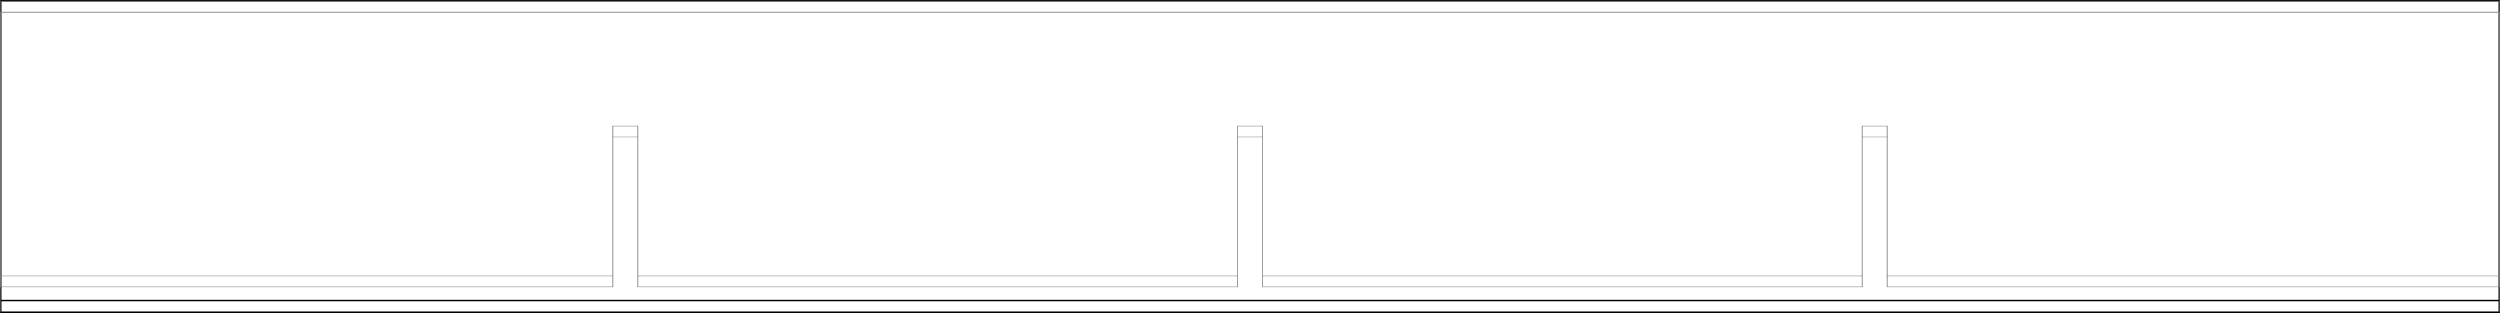
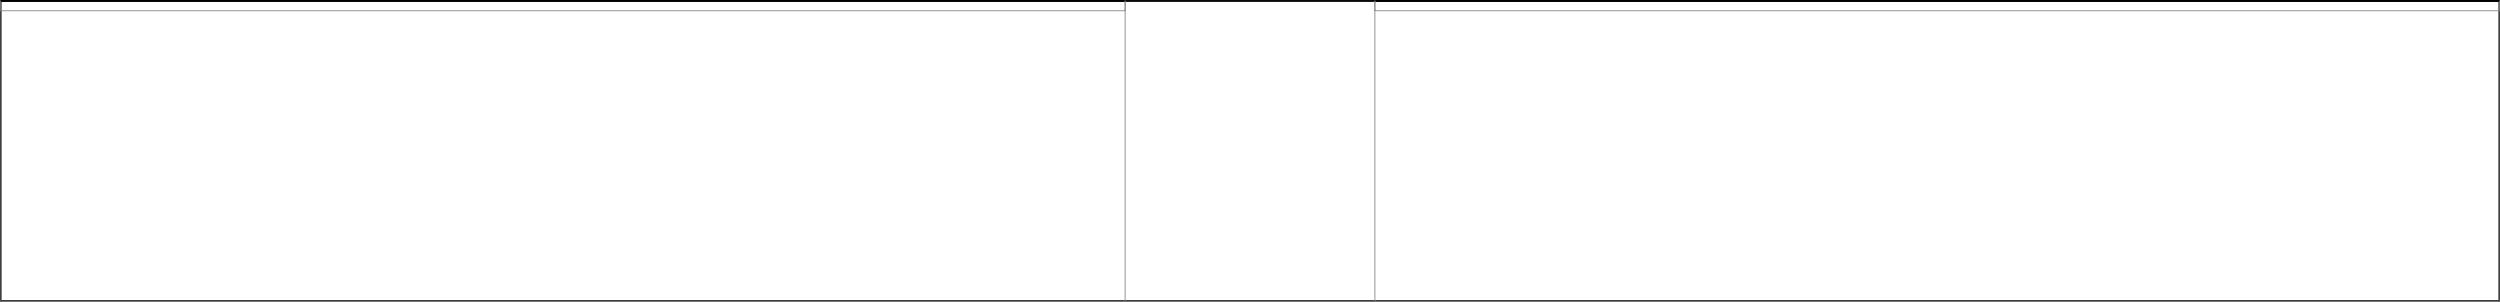
- <svg xmlns="http://www.w3.org/2000/svg" width="500.3mm" height="62.635mm" viewBox="-250.15 -45.699 500.3 62.635" version="1.1">
+ <svg xmlns="http://www.w3.org/2000/svg" width="500.3mm" height="60.339mm" viewBox="-250.15 -30.429 500.3 60.339" version="1.1">
  <g transform="scale(1,-1)" stroke-linecap="round">
    <g fill="none" stroke="rgb(0,0,0)" stroke-width="0.3" id="visible">
-       <line x1="-250.0" y1="-14.444" x2="-250.0" y2="-16.786" />
-       <line x1="-250.0" y1="-14.444" x2="-250.0" y2="45.549" />
-       <line x1="-250.0" y1="-16.786" x2="250.0" y2="-16.786" />
-       <line x1="-250.0" y1="-14.444" x2="250.0" y2="-14.444" />
-       <line x1="250.0" y1="-14.444" x2="250.0" y2="-16.786" />
-       <line x1="-250.0" y1="45.549" x2="250.0" y2="45.549" />
-       <line x1="250.0" y1="45.549" x2="250.0" y2="-14.444" />
+       <line x1="-250.0" y1="30.24" x2="-250.0" y2="30.254" />
+       <line x1="-250.0" y1="30.264" x2="-250.0" y2="30.254" />
+       <line x1="-250.0" y1="30.264" x2="-250.0" y2="30.279" />
+       <line x1="-250.0" y1="-29.76" x2="-250.0" y2="30.24" />
+       <line x1="-250.0" y1="30.254" x2="-25.0" y2="30.254" />
+       <line x1="-25.0" y1="30.254" x2="-25.0" y2="30.241" />
+       <line x1="25.0" y1="30.241" x2="-25.0" y2="30.241" />
+       <line x1="25.0" y1="30.254" x2="25.0" y2="30.241" />
+       <line x1="25.0" y1="30.254" x2="250.0" y2="30.254" />
+       <line x1="250.0" y1="30.24" x2="250.0" y2="30.254" />
+       <line x1="-250.0" y1="30.24" x2="250.0" y2="30.24" />
+       <line x1="-250.0" y1="30.264" x2="-25.0" y2="30.264" />
+       <line x1="-25.0" y1="30.254" x2="-25.0" y2="30.264" />
+       <line x1="-250.0" y1="30.279" x2="-25.0" y2="30.279" />
+       <line x1="-25.0" y1="30.279" x2="-25.0" y2="30.264" />
+       <line x1="-250.0" y1="-29.76" x2="250.0" y2="-29.76" />
+       <line x1="250.0" y1="-29.76" x2="250.0" y2="30.24" />
+       <line x1="25.0" y1="30.279" x2="25.0" y2="30.264" />
+       <line x1="25.0" y1="30.254" x2="25.0" y2="30.264" />
+       <line x1="250.0" y1="30.264" x2="250.0" y2="30.254" />
+       <line x1="250.0" y1="30.264" x2="250.0" y2="30.279" />
+       <line x1="25.0" y1="30.279" x2="250.0" y2="30.279" />
+       <line x1="25.0" y1="30.264" x2="250.0" y2="30.264" />
    </g>
    <g fill="none" stroke="rgb(128,128,128)" stroke-width="0.1" id="hidden">
-       <line x1="-250.0" y1="-11.709" x2="-250.0" y2="43.284" />
-       <line x1="-250.0" y1="43.284" x2="-250.0" y2="43.206" />
-       <line x1="-250.0" y1="43.206" x2="-250.0" y2="-16.786" />
-       <line x1="-250.0" y1="45.549" x2="-250.0" y2="45.471" />
-       <line x1="-250.0" y1="-9.523" x2="-250.0" y2="45.471" />
-       <line x1="-250.0" y1="-9.523" x2="-250.0" y2="-11.709" />
-       <line x1="-250.0" y1="-11.709" x2="-127.5" y2="-11.709" />
-       <line x1="-127.5" y1="-11.709" x2="-127.5" y2="18.287" />
-       <line x1="-127.5" y1="18.287" x2="-122.5" y2="18.287" />
-       <line x1="-122.5" y1="-11.709" x2="-122.5" y2="18.287" />
-       <line x1="-122.5" y1="-11.709" x2="-2.5" y2="-11.709" />
-       <line x1="-2.5" y1="-11.709" x2="-2.5" y2="18.287" />
-       <line x1="-2.5" y1="18.287" x2="2.5" y2="18.287" />
-       <line x1="2.5" y1="-11.709" x2="2.5" y2="18.287" />
-       <line x1="2.5" y1="-11.709" x2="122.5" y2="-11.709" />
-       <line x1="122.5" y1="-11.709" x2="122.5" y2="18.287" />
-       <line x1="122.5" y1="18.287" x2="127.5" y2="18.287" />
-       <line x1="127.5" y1="-11.709" x2="127.5" y2="18.287" />
-       <line x1="127.5" y1="-11.709" x2="250.0" y2="-11.709" />
-       <line x1="250.0" y1="-11.709" x2="250.0" y2="43.284" />
-       <line x1="-250.0" y1="43.284" x2="250.0" y2="43.284" />
-       <line x1="250.0" y1="43.284" x2="250.0" y2="43.206" />
-       <line x1="-250.0" y1="43.206" x2="250.0" y2="43.206" />
-       <line x1="250.0" y1="43.206" x2="250.0" y2="-16.786" />
-       <line x1="250.0" y1="45.549" x2="250.0" y2="45.471" />
-       <line x1="-250.0" y1="45.471" x2="250.0" y2="45.471" />
-       <line x1="-250.0" y1="-9.523" x2="-127.5" y2="-9.523" />
-       <line x1="-127.5" y1="-9.523" x2="-127.5" y2="20.474" />
-       <line x1="-127.5" y1="20.474" x2="-122.5" y2="20.474" />
-       <line x1="-122.5" y1="-9.523" x2="-122.5" y2="20.474" />
-       <line x1="-122.5" y1="-9.523" x2="-2.5" y2="-9.523" />
-       <line x1="-2.5" y1="-9.523" x2="-2.5" y2="20.474" />
-       <line x1="-2.5" y1="20.474" x2="2.5" y2="20.474" />
-       <line x1="2.5" y1="-9.523" x2="2.5" y2="20.474" />
-       <line x1="2.5" y1="-9.523" x2="122.5" y2="-9.523" />
-       <line x1="122.5" y1="-9.523" x2="122.5" y2="20.474" />
-       <line x1="122.5" y1="20.474" x2="127.5" y2="20.474" />
-       <line x1="127.5" y1="-9.523" x2="127.5" y2="20.474" />
-       <line x1="127.5" y1="-9.523" x2="250.0" y2="-9.523" />
-       <line x1="250.0" y1="-9.523" x2="250.0" y2="45.471" />
-       <line x1="-127.5" y1="-9.523" x2="-127.5" y2="-11.709" />
-       <line x1="-127.5" y1="20.474" x2="-127.5" y2="18.287" />
-       <line x1="-122.5" y1="20.474" x2="-122.5" y2="18.287" />
-       <line x1="-122.5" y1="-9.523" x2="-122.5" y2="-11.709" />
-       <line x1="-2.5" y1="-9.523" x2="-2.5" y2="-11.709" />
-       <line x1="-2.5" y1="20.474" x2="-2.5" y2="18.287" />
-       <line x1="2.5" y1="20.474" x2="2.5" y2="18.287" />
-       <line x1="2.5" y1="-9.523" x2="2.5" y2="-11.709" />
-       <line x1="122.5" y1="-9.523" x2="122.5" y2="-11.709" />
-       <line x1="122.5" y1="20.474" x2="122.5" y2="18.287" />
-       <line x1="127.5" y1="20.474" x2="127.5" y2="18.287" />
-       <line x1="127.5" y1="-9.523" x2="127.5" y2="-11.709" />
-       <line x1="250.0" y1="-9.523" x2="250.0" y2="-11.709" />
+       <line x1="-250.0" y1="30.254" x2="-250.0" y2="28.254" />
+       <line x1="-250.0" y1="28.254" x2="-250.0" y2="28.264" />
+       <line x1="-250.0" y1="30.254" x2="-250.0" y2="28.264" />
+       <line x1="-250.0" y1="-29.721" x2="-250.0" y2="30.279" />
+       <line x1="-250.0" y1="-29.76" x2="-250.0" y2="-29.721" />
+       <line x1="-25.0" y1="28.254" x2="-25.0" y2="30.254" />
+       <line x1="-250.0" y1="28.254" x2="-25.0" y2="28.254" />
+       <line x1="-250.0" y1="28.264" x2="-25.0" y2="28.264" />
+       <line x1="-25.0" y1="28.254" x2="-25.0" y2="28.264" />
+       <line x1="-25.0" y1="28.264" x2="-25.0" y2="30.254" />
+       <line x1="-250.0" y1="-29.721" x2="-25.0" y2="-29.721" />
+       <line x1="-25.0" y1="-29.721" x2="-25.0" y2="30.279" />
+       <line x1="-25.0" y1="-29.721" x2="-25.0" y2="-29.759" />
+       <line x1="25.0" y1="-29.759" x2="-25.0" y2="-29.759" />
+       <line x1="25.0" y1="-29.721" x2="25.0" y2="-29.759" />
+       <line x1="25.0" y1="-29.721" x2="250.0" y2="-29.721" />
+       <line x1="250.0" y1="-29.76" x2="250.0" y2="-29.721" />
+       <line x1="-25.0" y1="-29.759" x2="-25.0" y2="30.241" />
+       <line x1="25.0" y1="-29.759" x2="25.0" y2="30.241" />
+       <line x1="25.0" y1="-29.721" x2="25.0" y2="30.279" />
+       <line x1="25.0" y1="28.264" x2="25.0" y2="30.254" />
+       <line x1="25.0" y1="28.254" x2="25.0" y2="28.264" />
+       <line x1="25.0" y1="28.254" x2="25.0" y2="30.254" />
+       <line x1="250.0" y1="30.254" x2="250.0" y2="28.254" />
+       <line x1="25.0" y1="28.254" x2="250.0" y2="28.254" />
+       <line x1="250.0" y1="28.254" x2="250.0" y2="28.264" />
+       <line x1="250.0" y1="30.254" x2="250.0" y2="28.264" />
+       <line x1="250.0" y1="-29.721" x2="250.0" y2="30.279" />
+       <line x1="25.0" y1="28.264" x2="250.0" y2="28.264" />
    </g>
  </g>
</svg>
